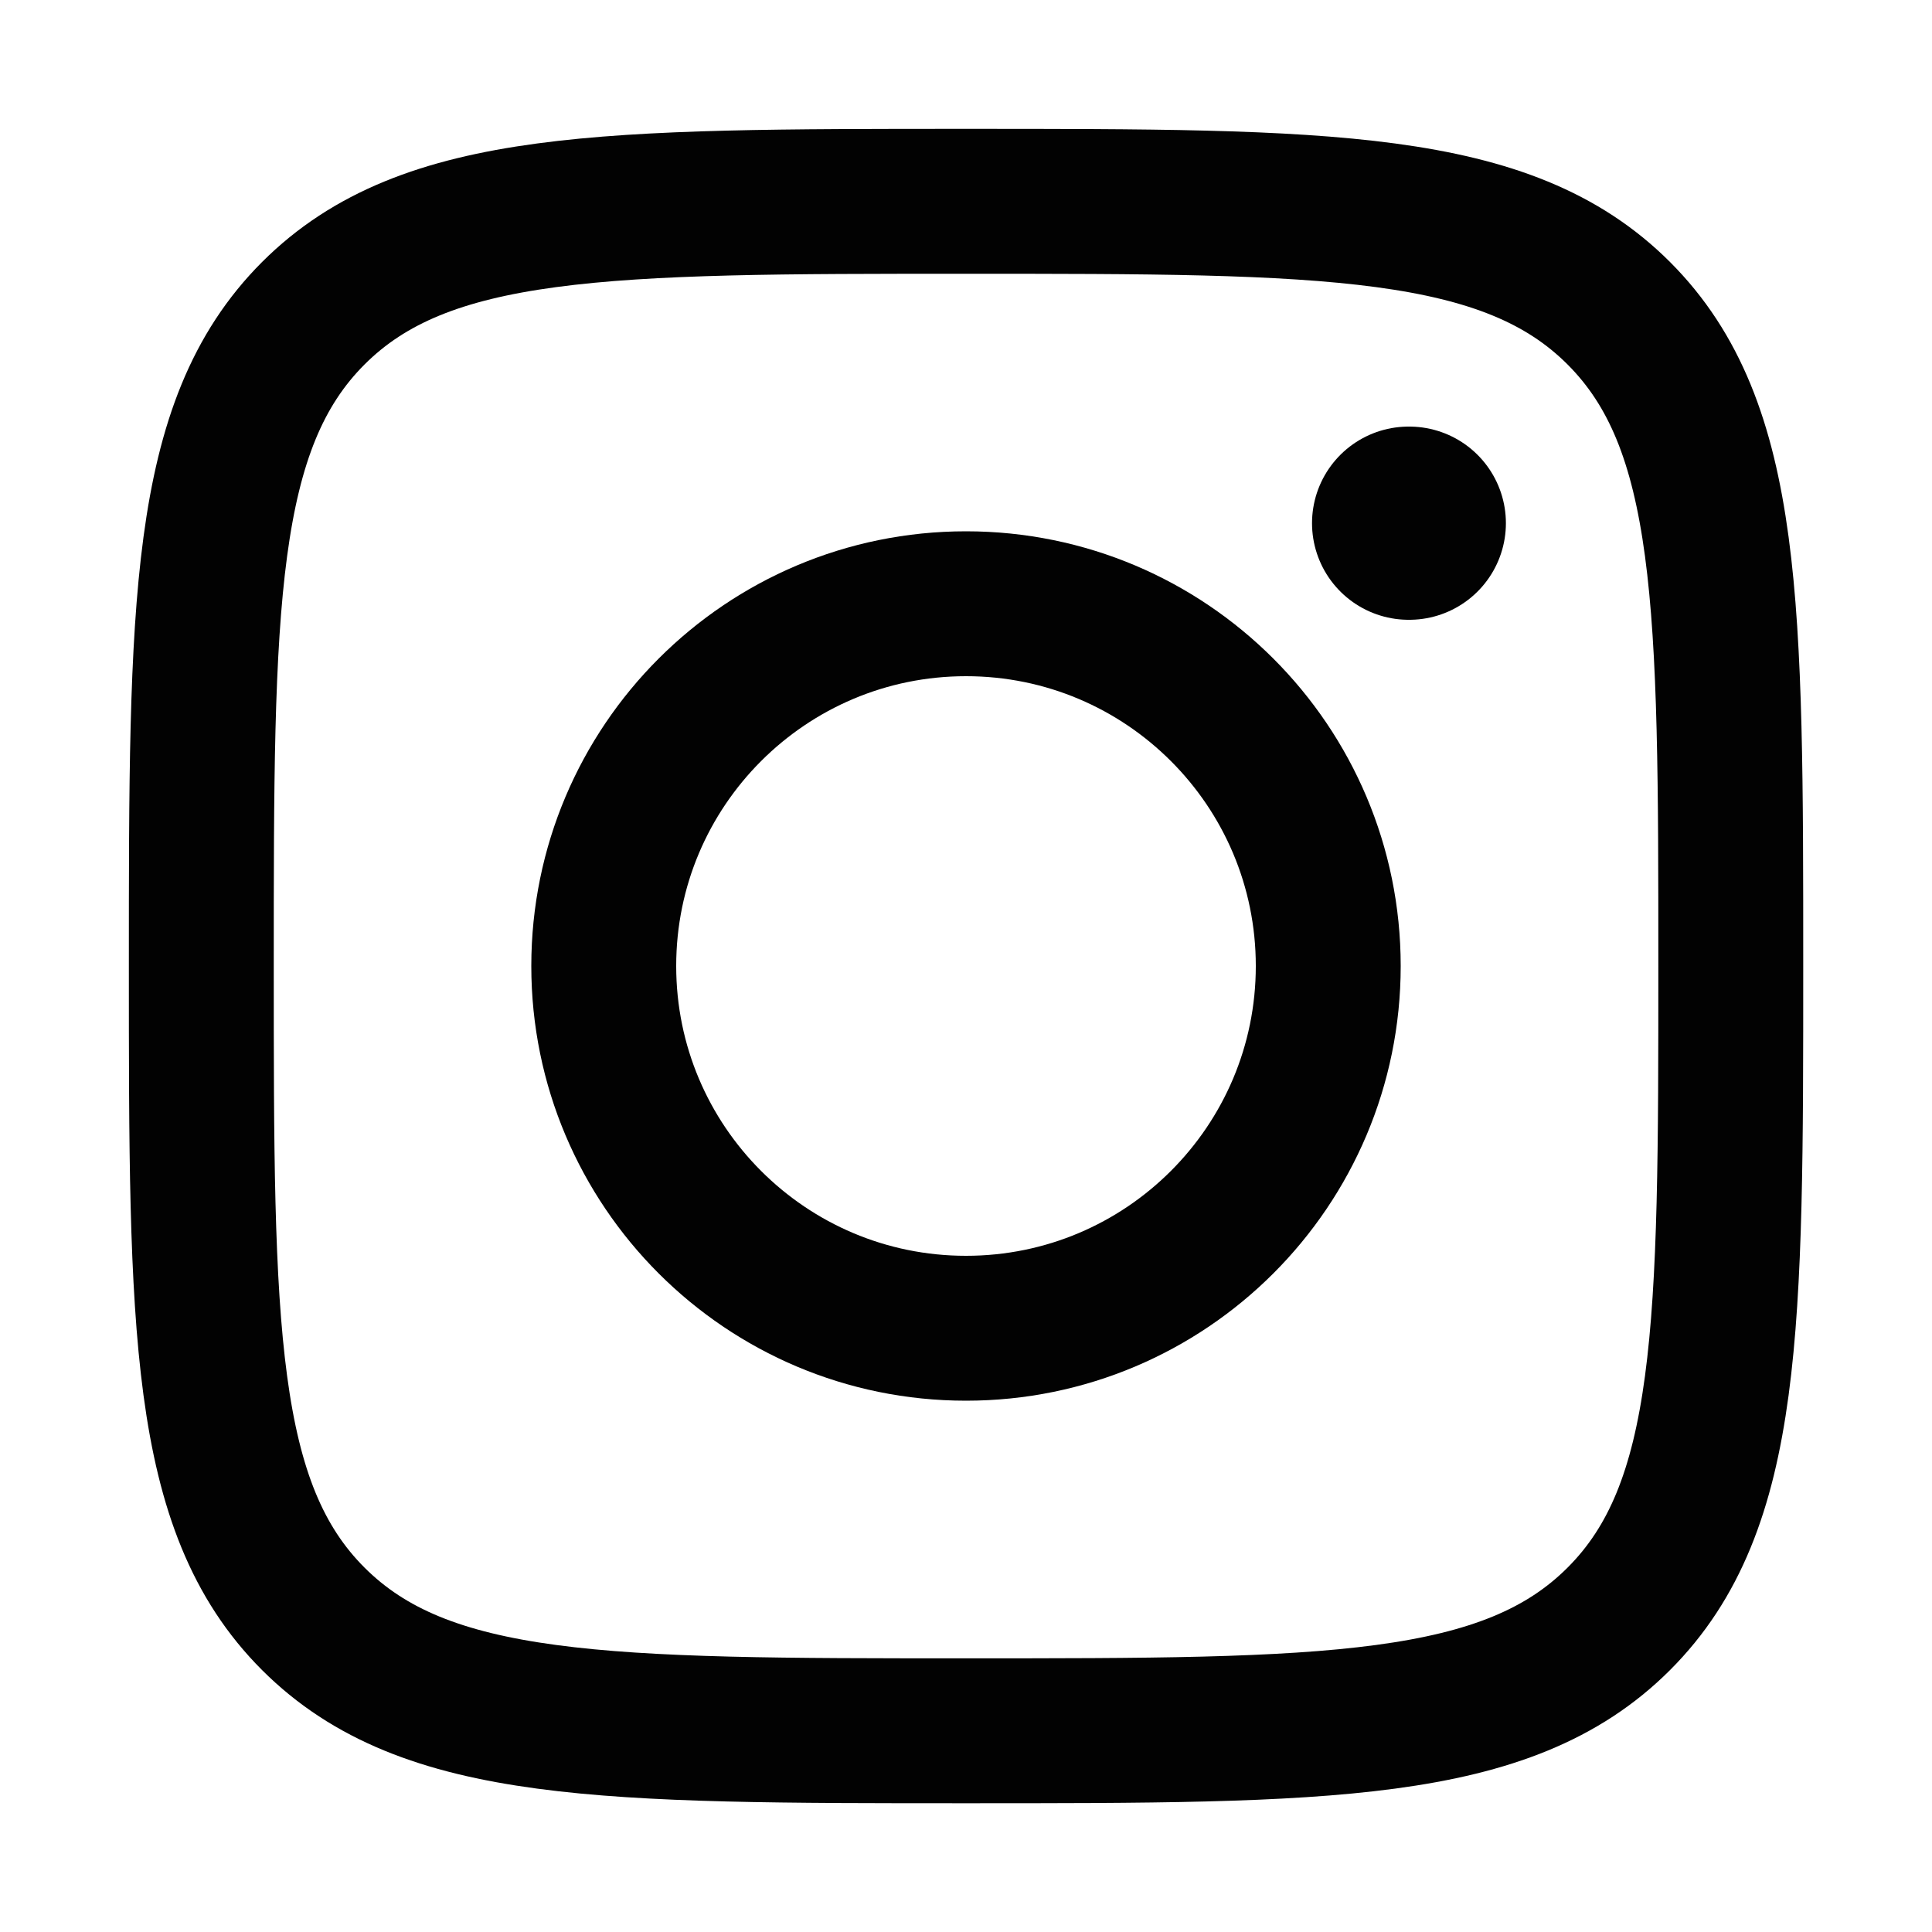
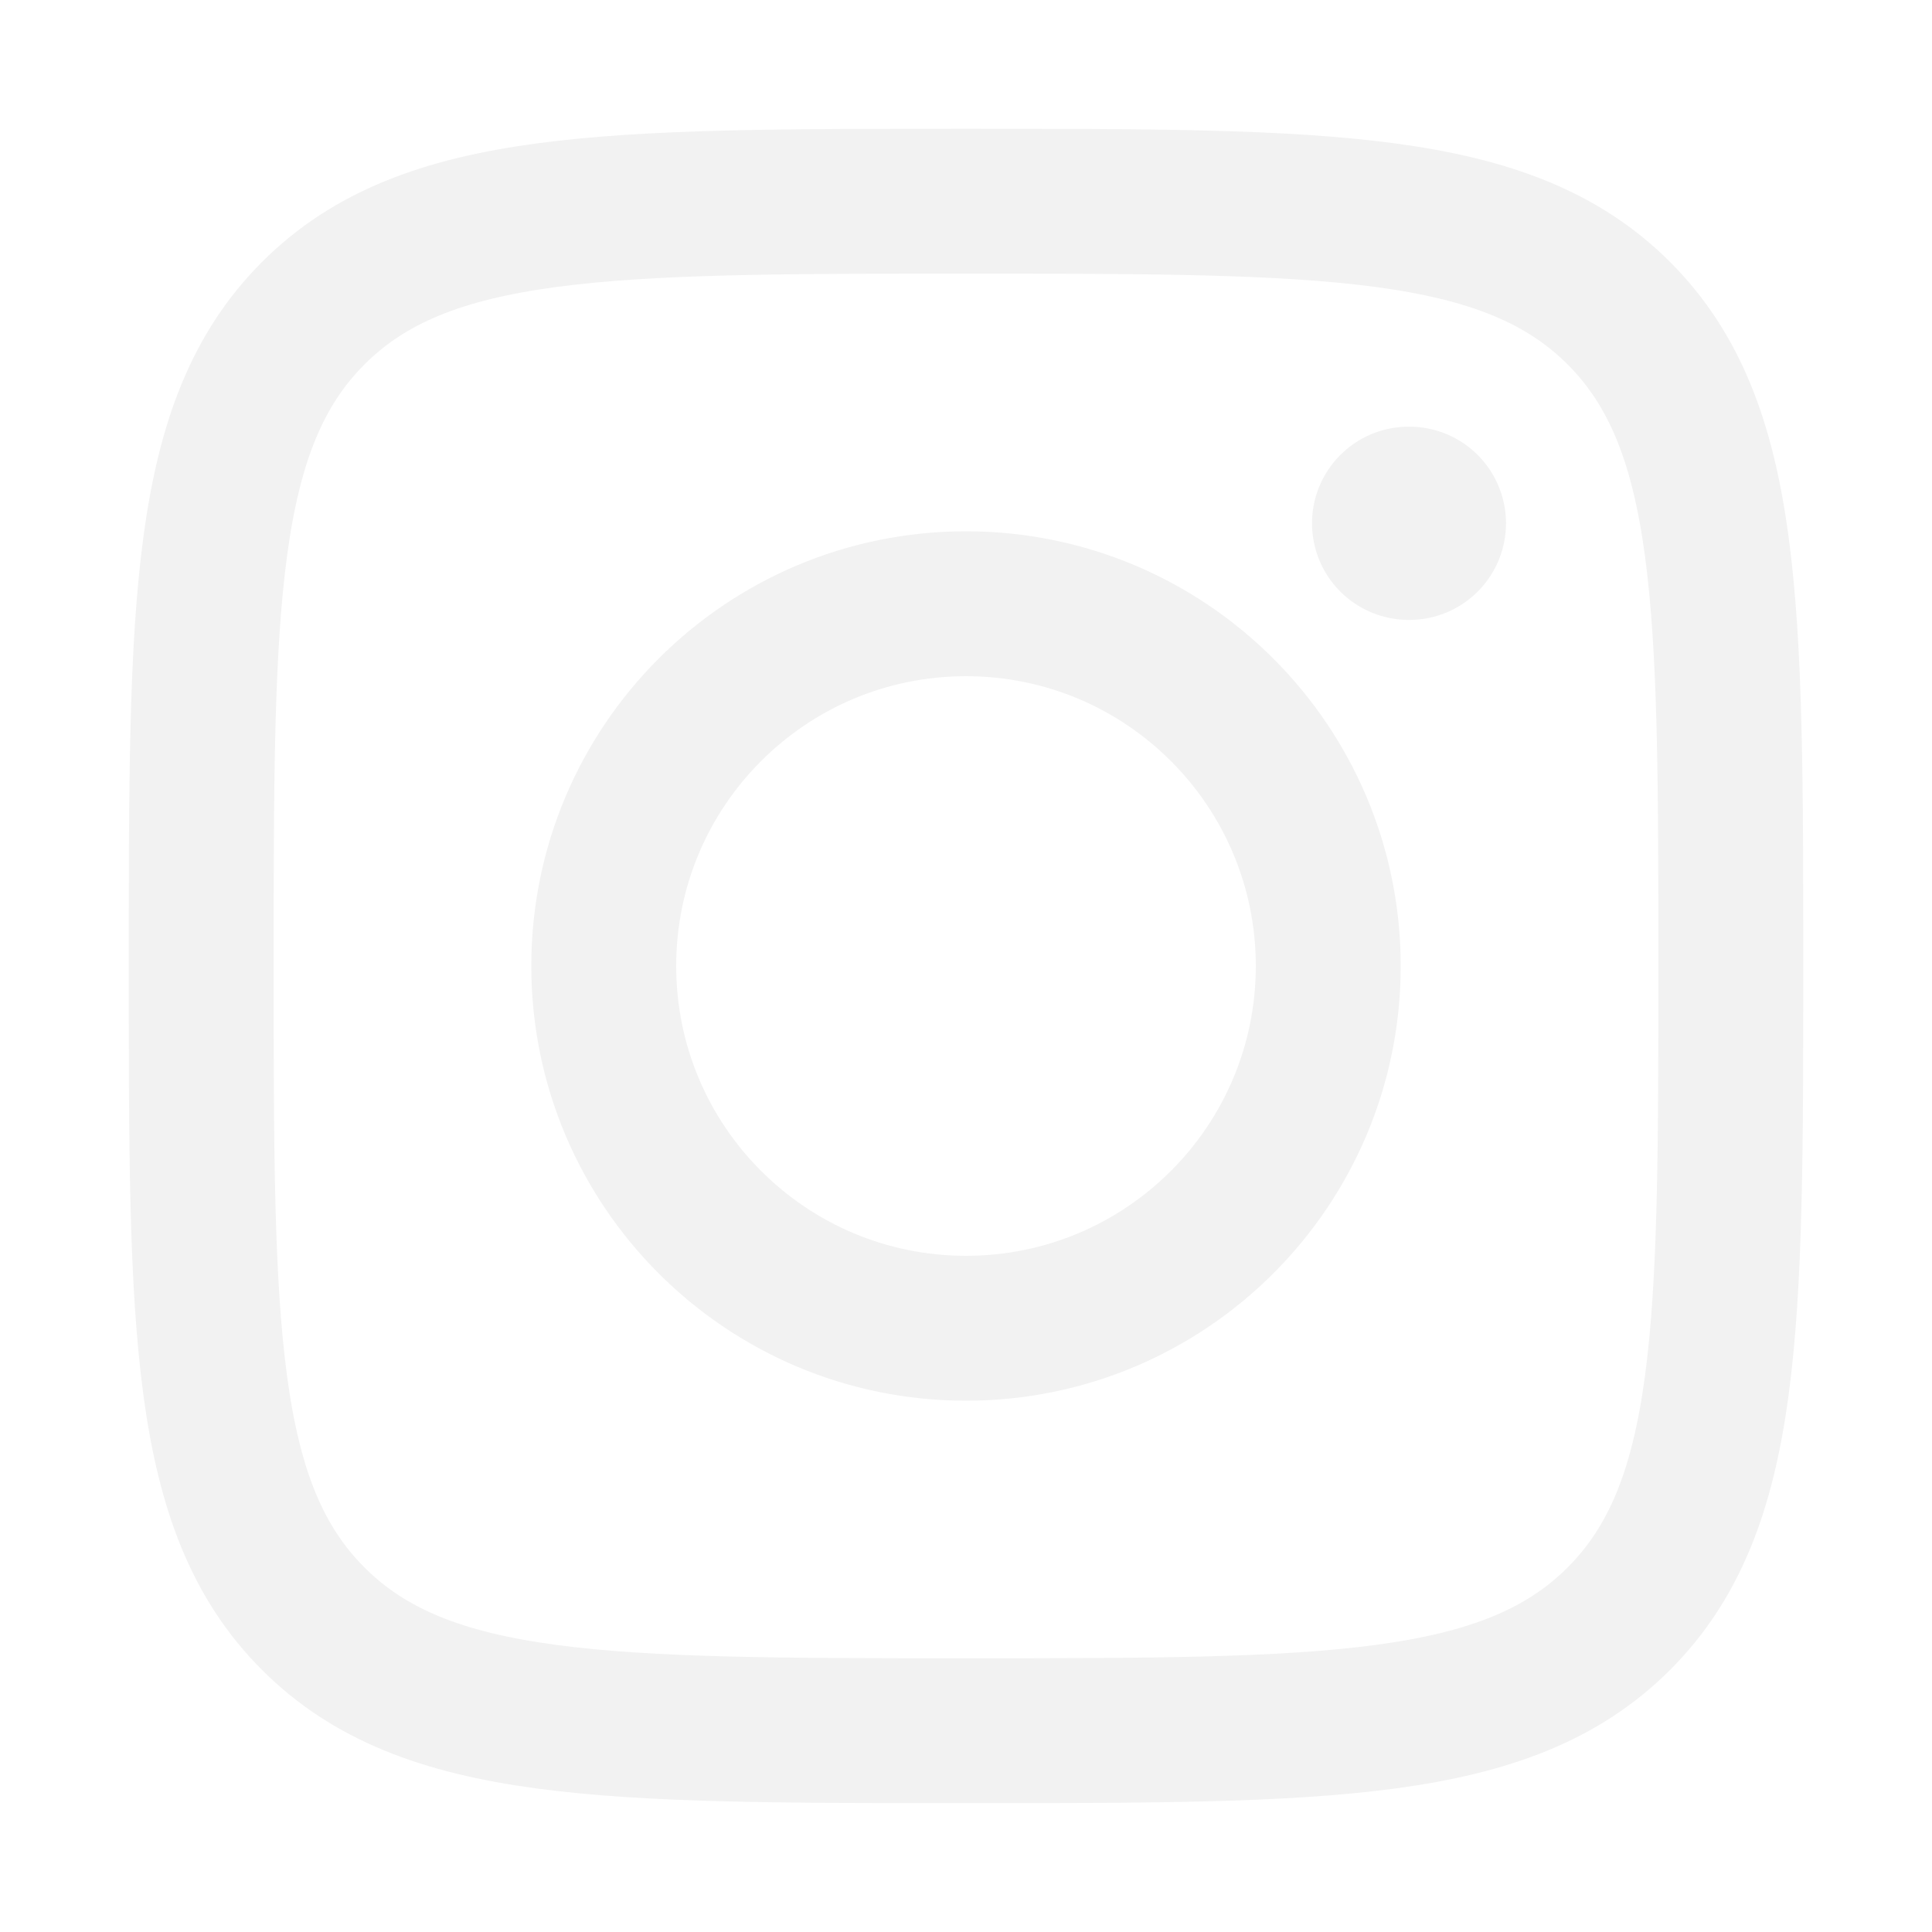
<svg xmlns="http://www.w3.org/2000/svg" width="20" height="20" viewBox="0 0 20 20" fill="none">
-   <path d="M2.084 10.001C2.084 6.269 2.084 4.403 3.243 3.243C4.403 2.084 6.269 2.084 10.001 2.084C13.733 2.084 15.599 2.084 16.758 3.243C17.917 4.403 17.917 6.269 17.917 10.001C17.917 13.733 17.917 15.599 16.758 16.758C15.599 17.917 13.733 17.917 10.001 17.917C6.269 17.917 4.403 17.917 3.243 16.758C2.084 15.599 2.084 13.733 2.084 10.001Z" stroke="#020202" stroke-width="1.5" stroke-linejoin="round" />
-   <path d="M13.75 10C13.75 12.071 12.071 13.75 10 13.75C7.929 13.75 6.25 12.071 6.25 10C6.25 7.929 7.929 6.25 10 6.25C12.071 6.25 13.75 7.929 13.75 10Z" stroke="#020202" stroke-width="1.5" />
-   <path d="M14.589 5.416H14.582" stroke="#020202" stroke-width="2" stroke-linecap="round" stroke-linejoin="round" />
+   <path d="M2.083 10C2.083 6.268 2.083 4.402 3.243 3.242C4.402 2.083 6.268 2.083 10 2.083C13.732 2.083 15.598 2.083 16.758 3.242C17.917 4.402 17.917 6.268 17.917 10C17.917 13.732 17.917 15.598 16.758 16.757C15.598 17.916 13.732 17.916 10 17.916C6.268 17.916 4.402 17.916 3.243 16.757C2.083 15.598 2.083 13.732 2.083 10Z" stroke="#F2F2F2" stroke-width="1.5" stroke-linejoin="round" />
+   <path d="M13.75 10C13.75 12.071 12.071 13.75 10 13.75C7.929 13.75 6.25 12.071 6.25 10C6.25 7.929 7.929 6.25 10 6.25C12.071 6.25 13.75 7.929 13.75 10Z" stroke="#F2F2F2" stroke-width="1.5" />
+   <path d="M14.59 5.417H14.582" stroke="#F2F2F2" stroke-width="2" stroke-linecap="round" stroke-linejoin="round" />
</svg>
